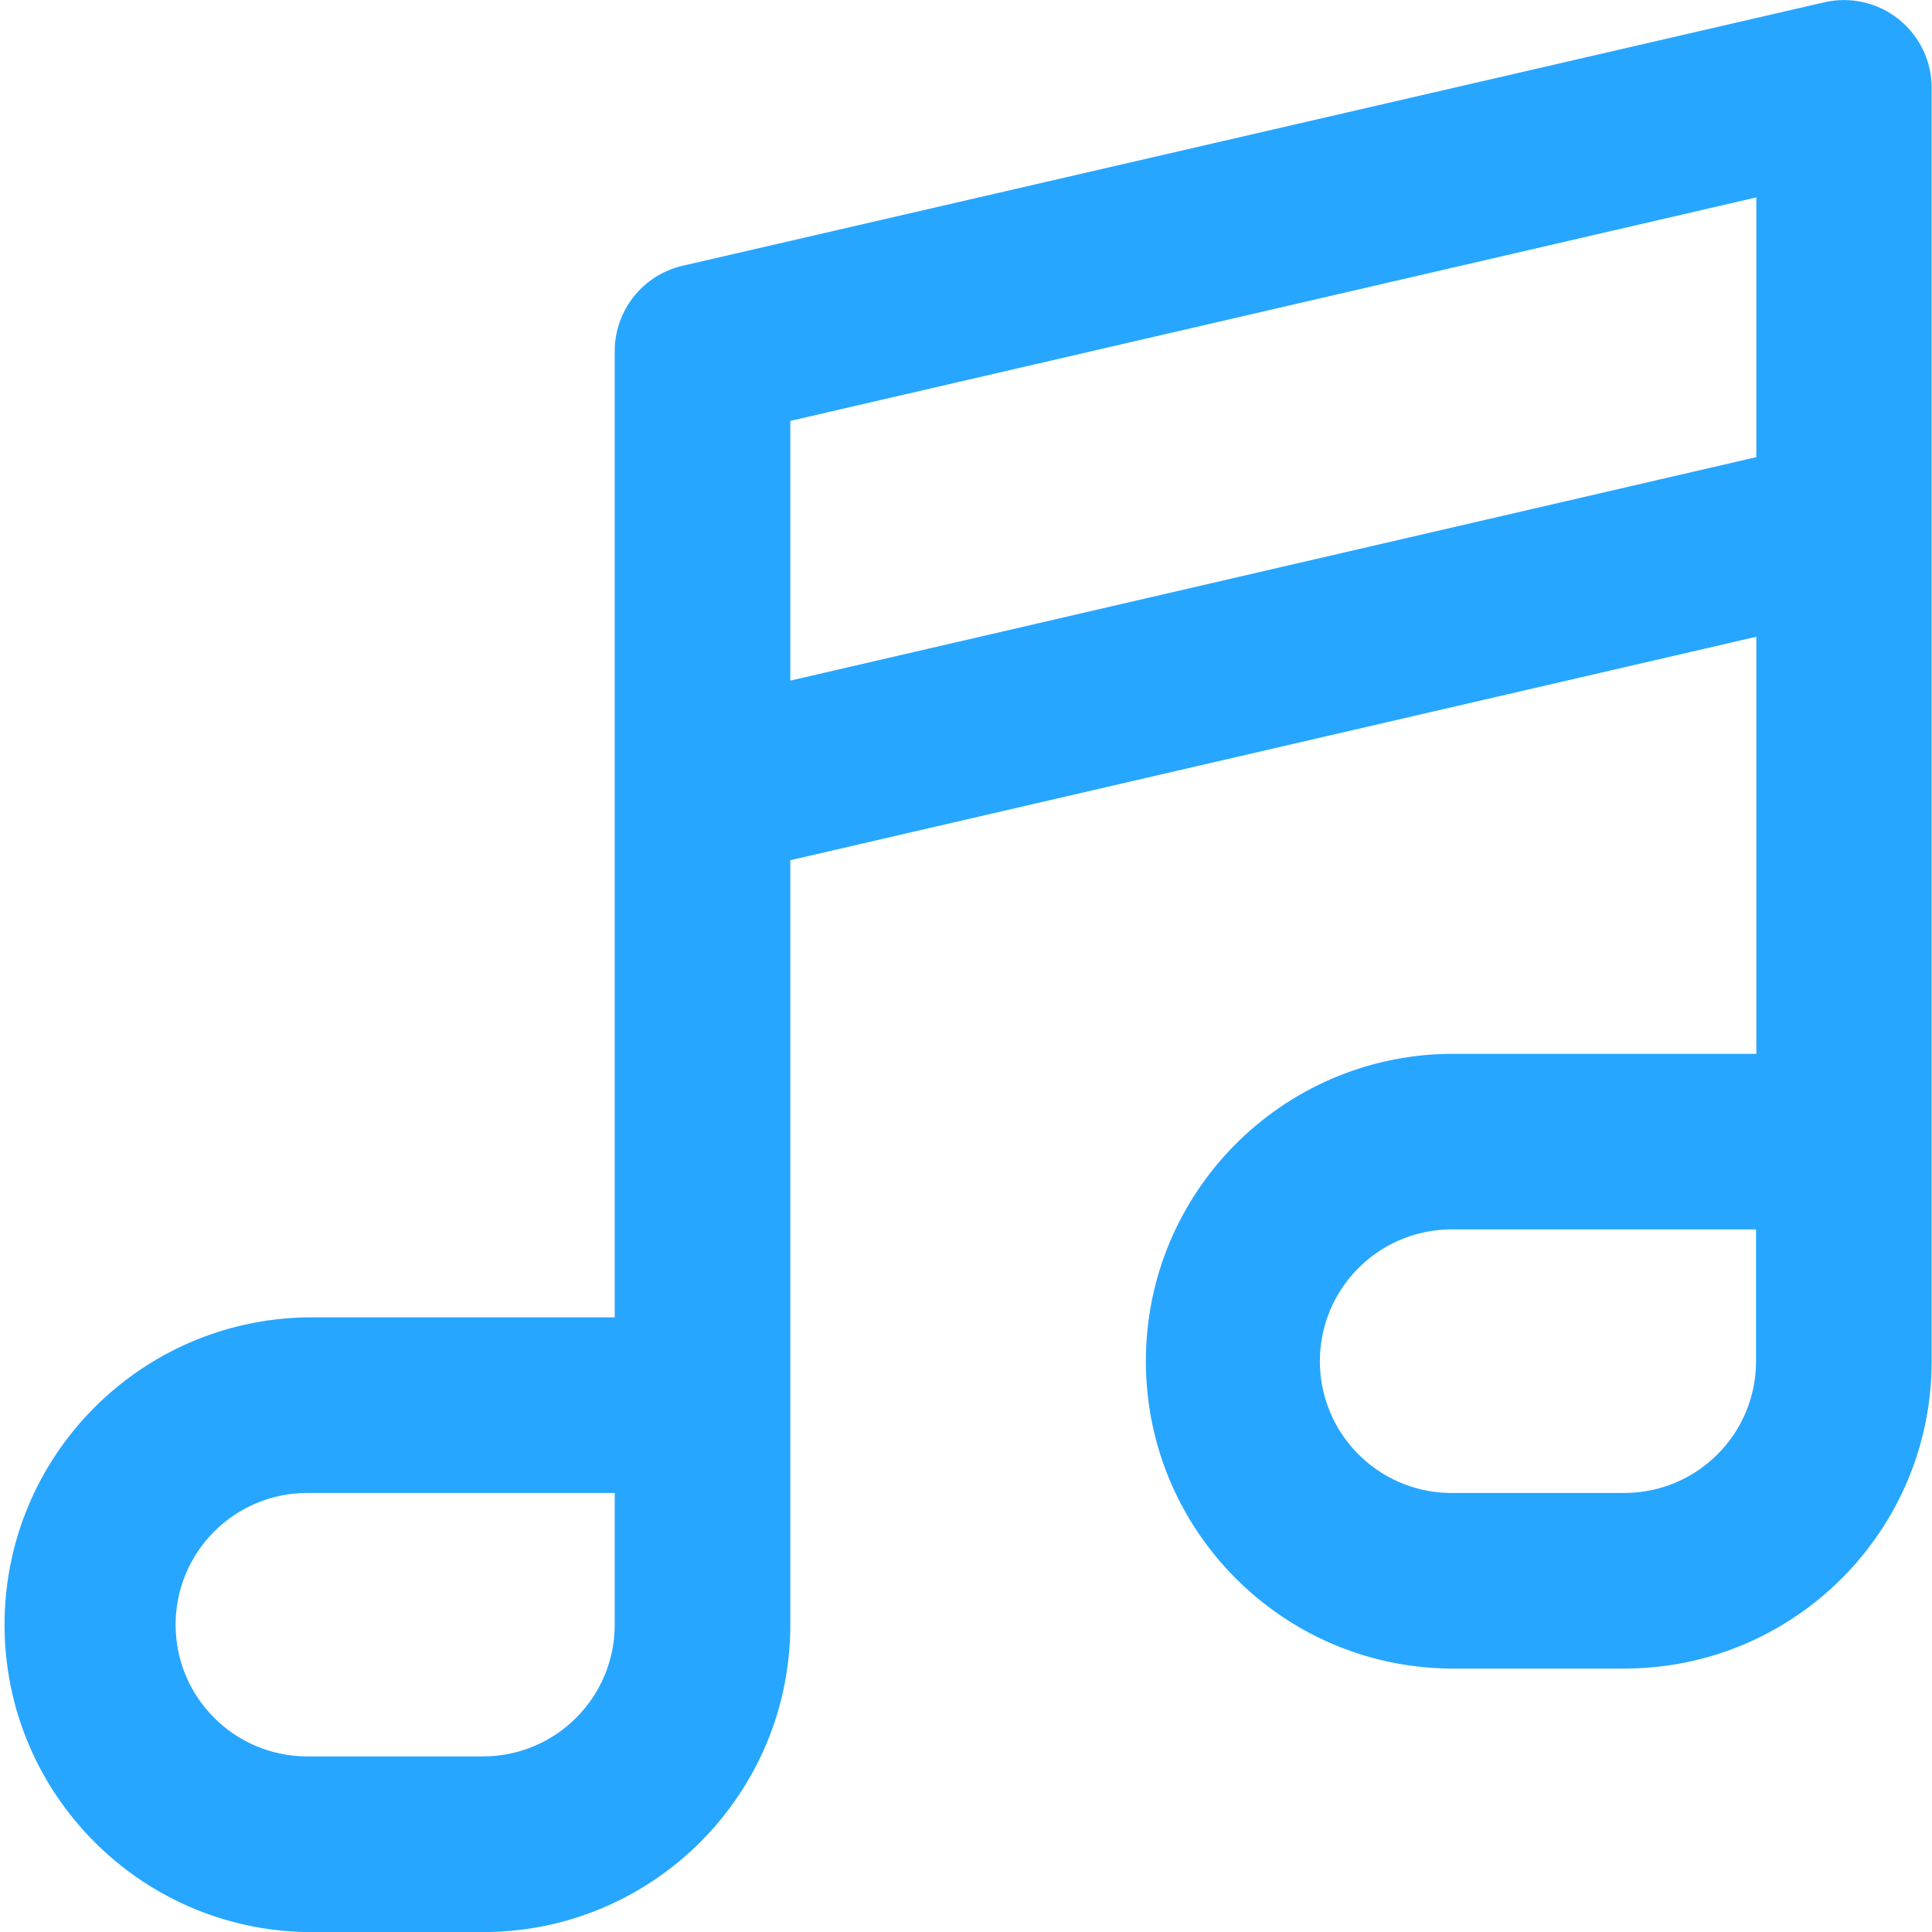
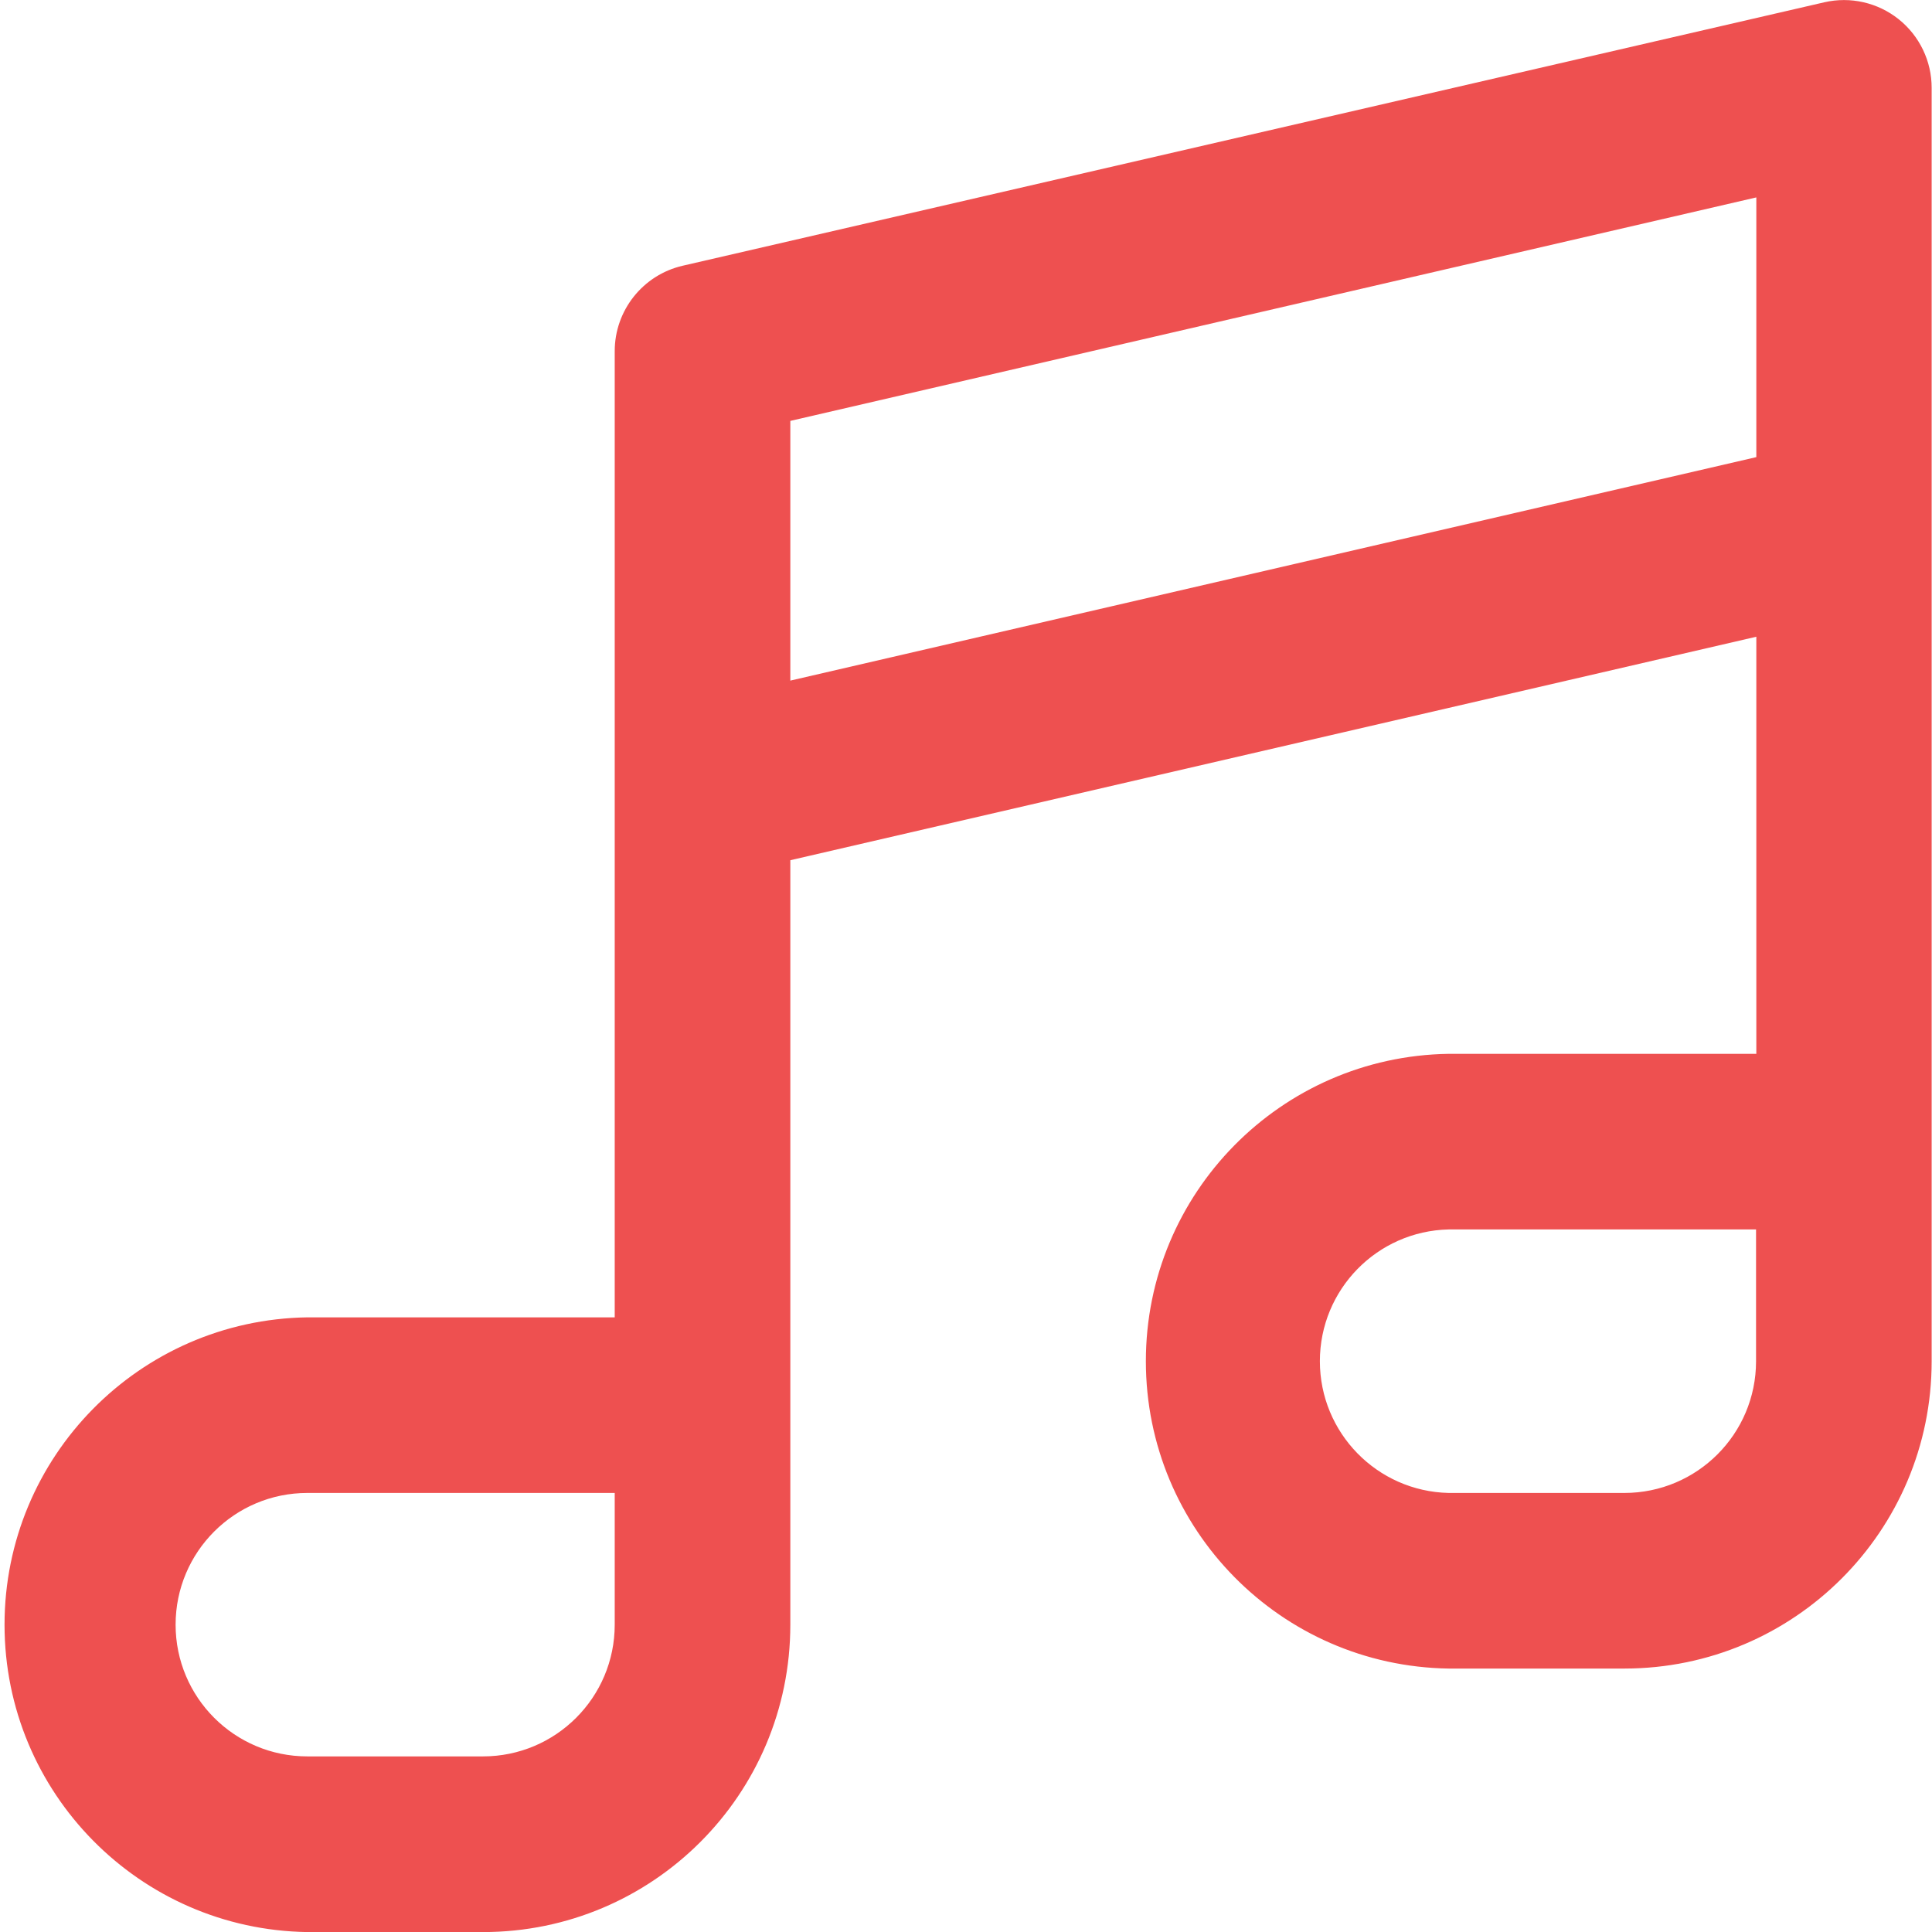
<svg xmlns="http://www.w3.org/2000/svg" viewBox="0 0 27.999 28">
-   <path d="M21,15.273a4.455,4.455,0,0,0,0,8.909H23.55A4.454,4.454,0,0,0,28,19.728V1.274A1.271,1.271,0,0,0,26.445.033L9.9,3.851a1.271,1.271,0,0,0-.986,1.241v14H4.459a4.455,4.455,0,0,0,0,8.909H7.005a4.454,4.454,0,0,0,4.454-4.454V12.467l14-3.239v6.045Zm4.455,4.455a1.909,1.909,0,0,1-1.909,1.909H21a1.91,1.91,0,0,1,0-3.819h4.455ZM8.914,23.546a1.909,1.909,0,0,1-1.909,1.909H4.459a1.909,1.909,0,0,1,0-3.818H8.914ZM11.459,9.864V6.1l14-3.239V6.625Z" transform="translate(-0.005 0)" fill="#27a6ff" />
+   <path d="M21,15.273a4.455,4.455,0,0,0,0,8.909H23.55A4.454,4.454,0,0,0,28,19.728V1.274A1.271,1.271,0,0,0,26.445.033L9.9,3.851a1.271,1.271,0,0,0-.986,1.241v14H4.459a4.455,4.455,0,0,0,0,8.909H7.005a4.454,4.454,0,0,0,4.454-4.454V12.467l14-3.239v6.045Zm4.455,4.455a1.909,1.909,0,0,1-1.909,1.909H21a1.91,1.91,0,0,1,0-3.819h4.455ZM8.914,23.546a1.909,1.909,0,0,1-1.909,1.909H4.459a1.909,1.909,0,0,1,0-3.818H8.914ZM11.459,9.864V6.1l14-3.239V6.625Z" transform="translate(-0.005 0)" fill="#ee5050" />
</svg>
